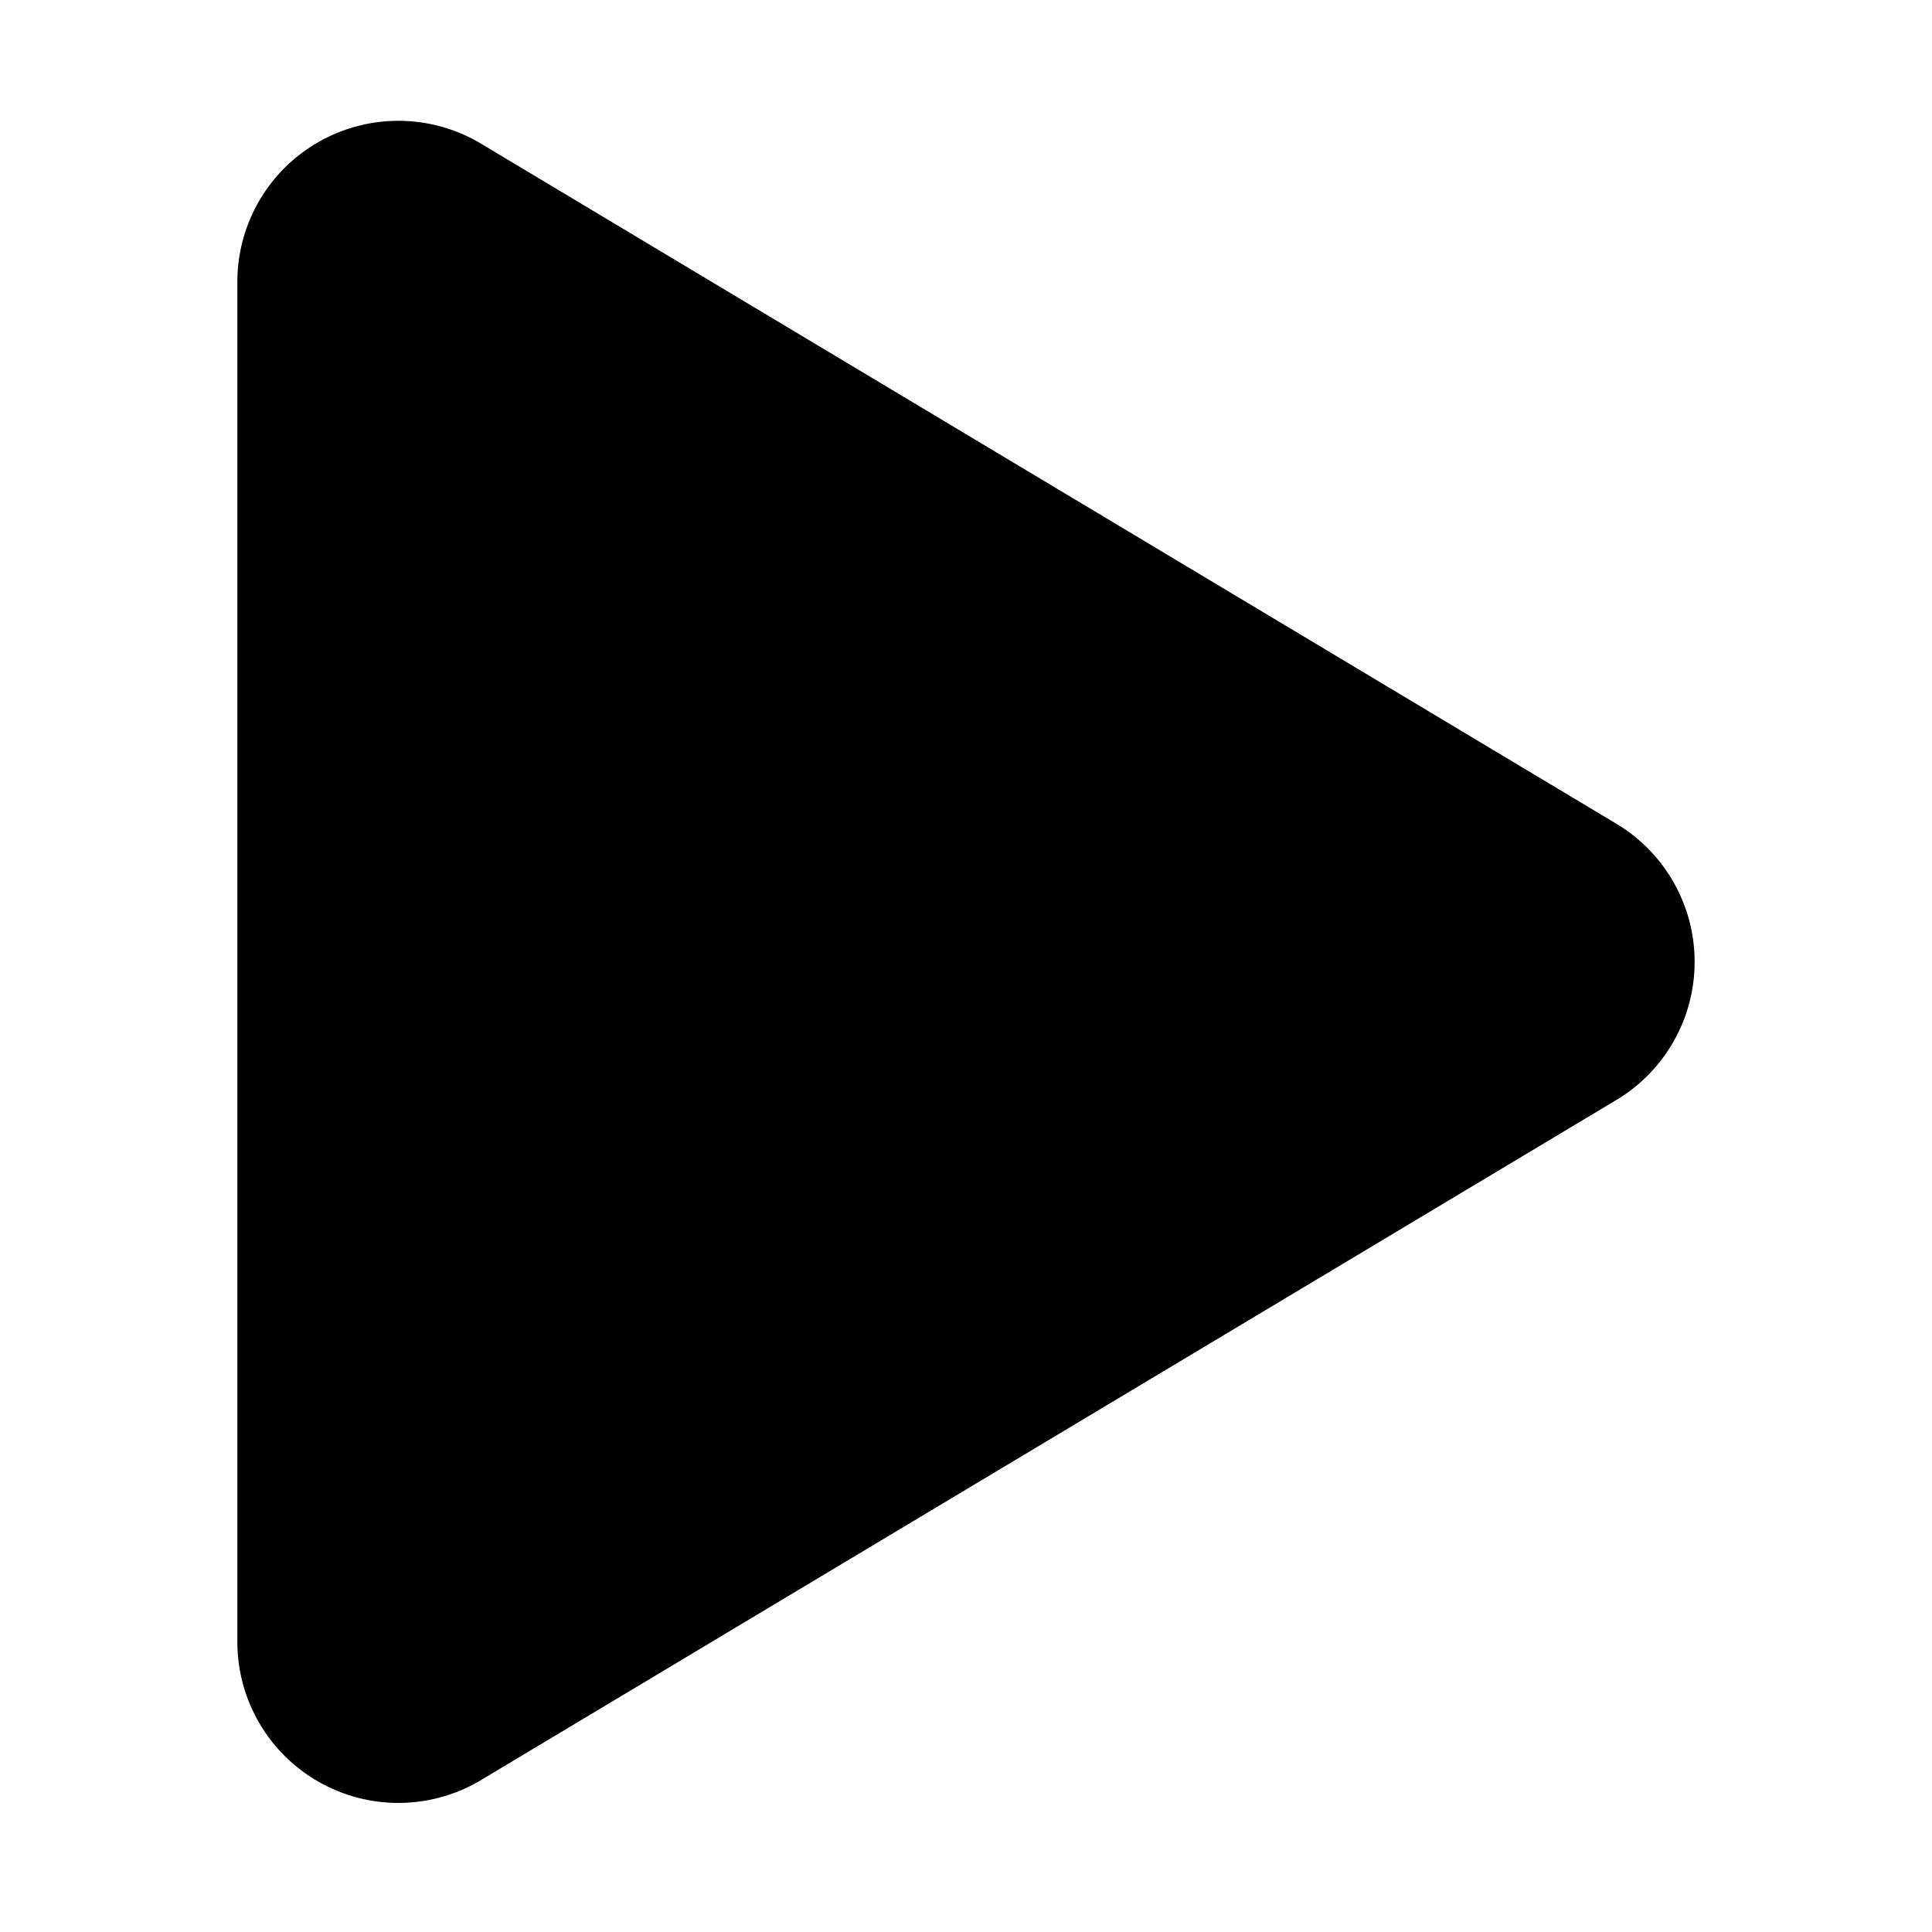
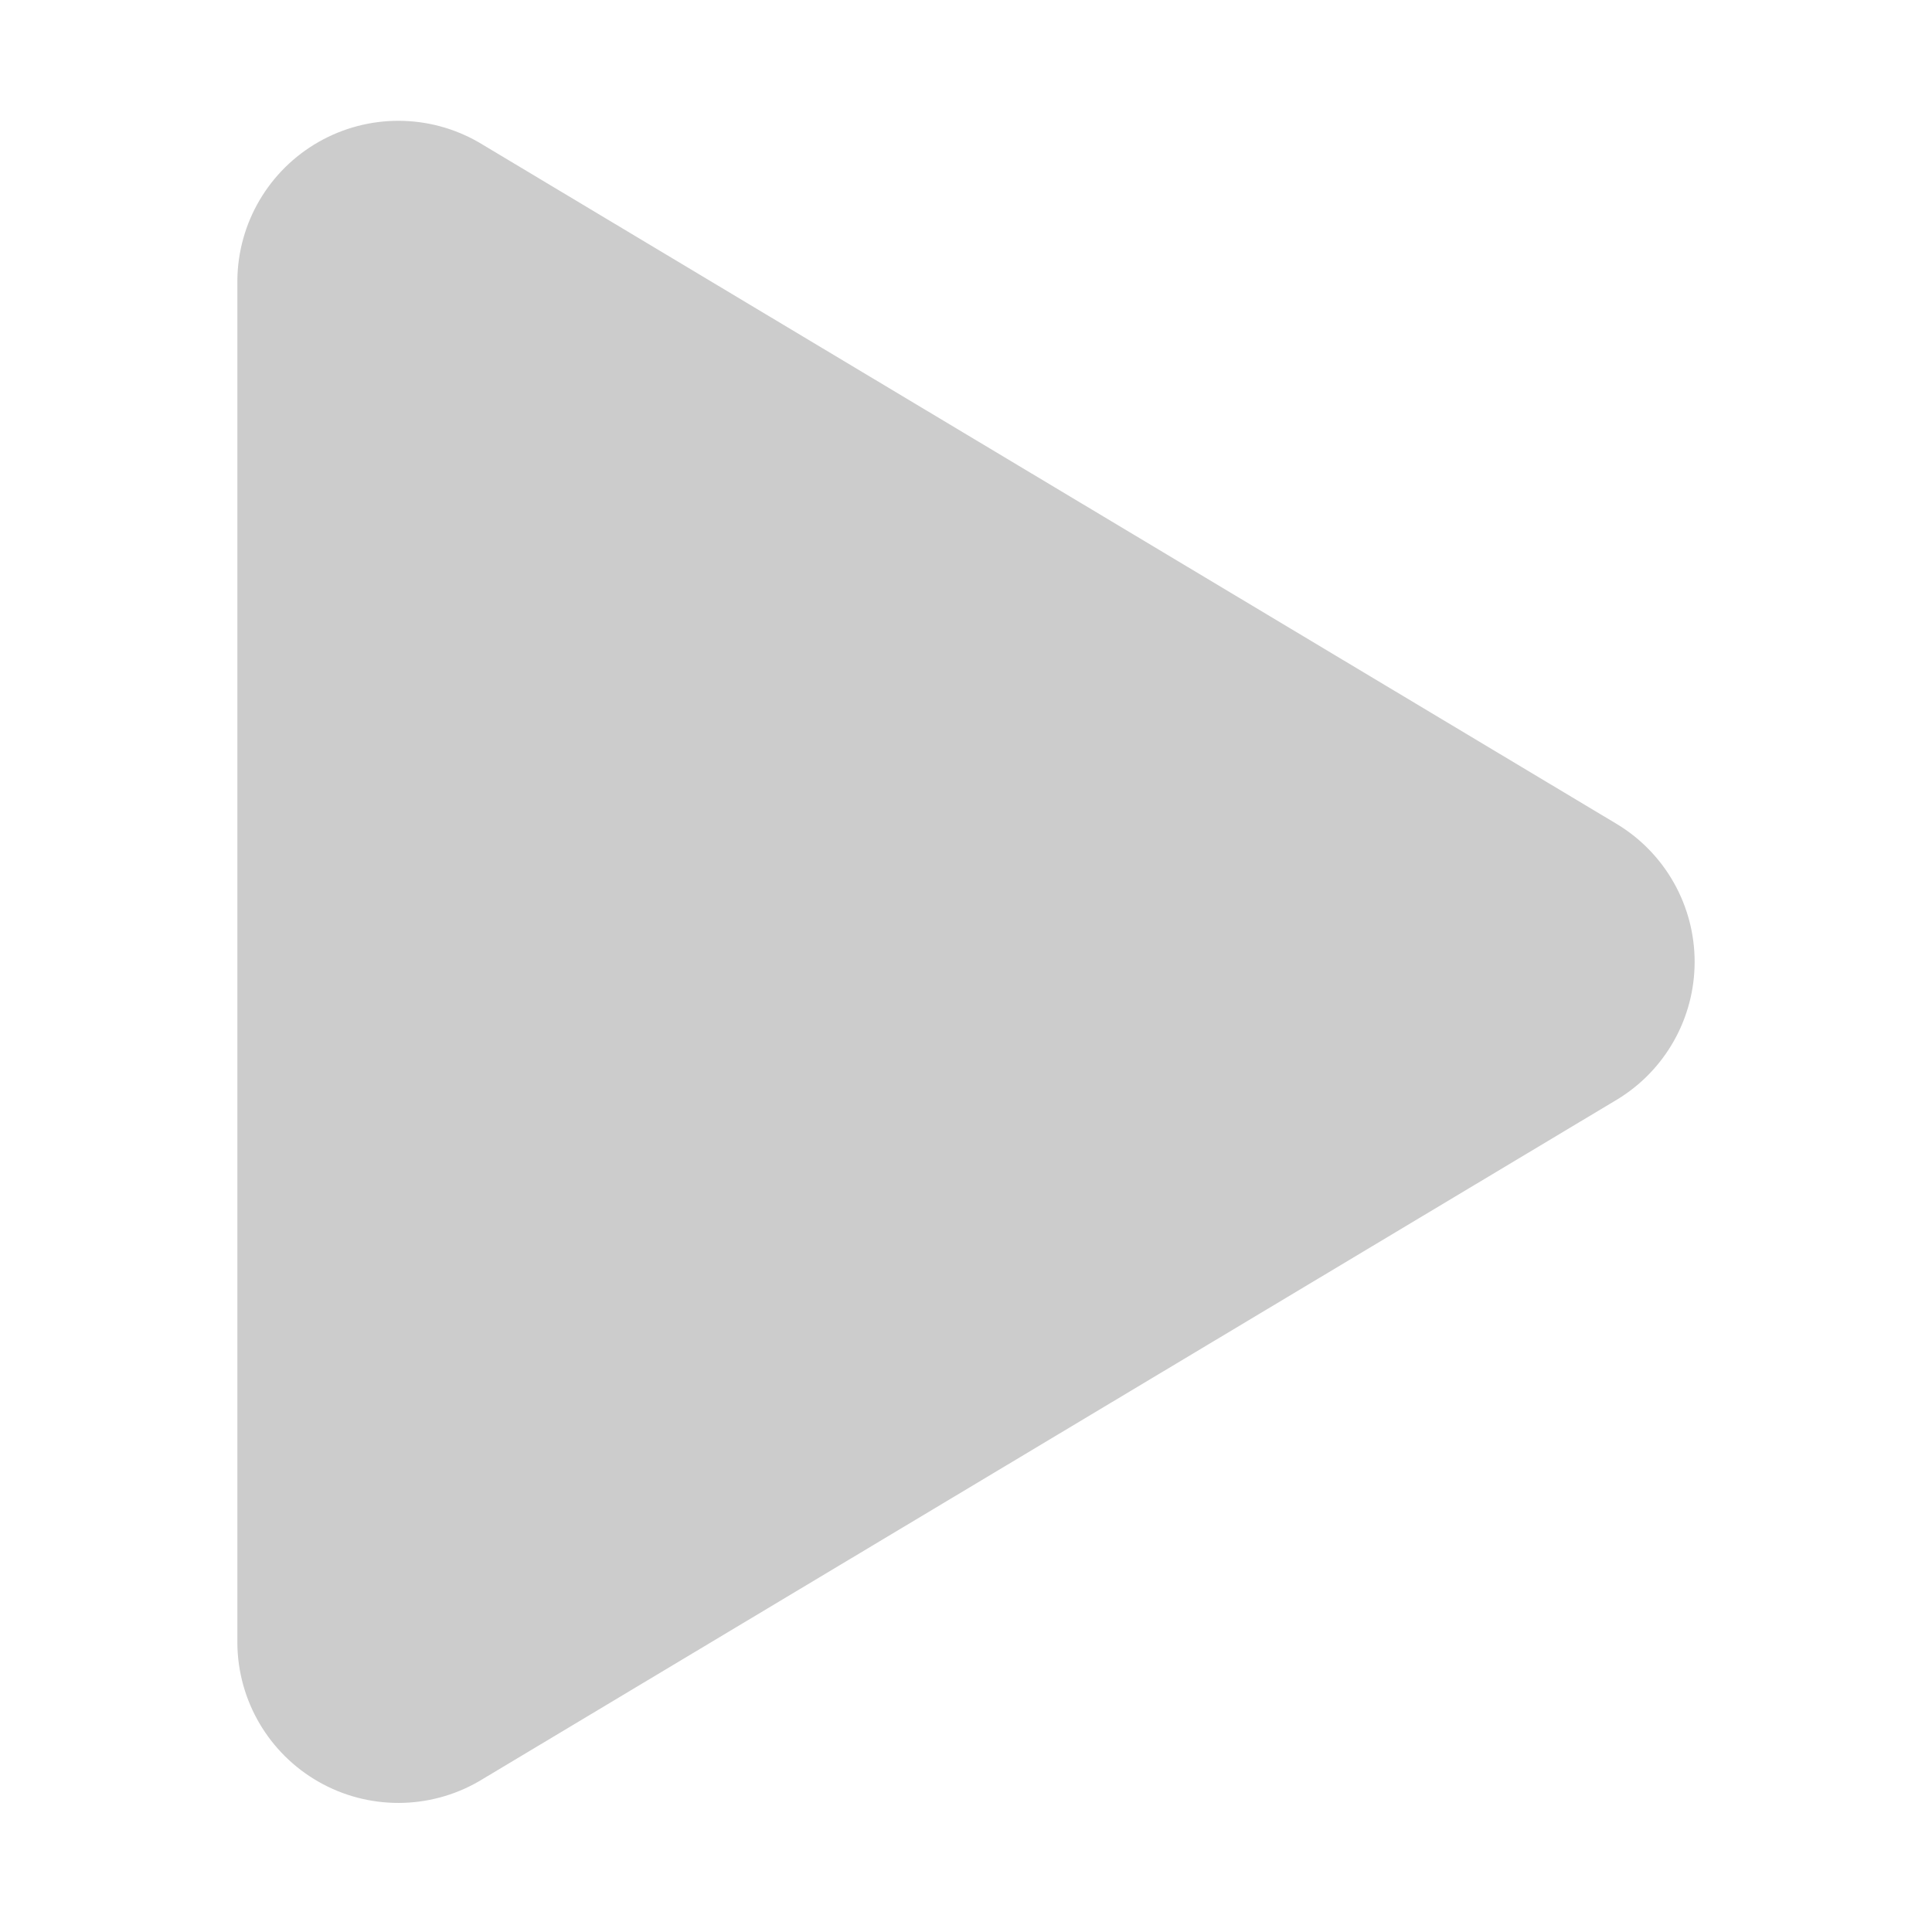
<svg xmlns="http://www.w3.org/2000/svg" width="24" height="24">
  <g>
    <rect fill="none" id="canvas_background" height="402" width="582" y="-1" x="-1" />
  </g>
  <g>
-     <path transform="rotate(90 12,11.94863) " id="svg_1" d="m10.29,3.86l-8.47,14.14a2,2 0 0 0 1.71,3l16.94,0a2,2 0 0 0 1.71,-3l-8.47,-14.14a2,2 0 0 0 -3.42,0z" />
+     <path fill="#ccc" transform="rotate(90 12,11.94863) " id="svg_1" d="m10.29,3.86l-8.47,14.14a2,2 0 0 0 1.71,3l16.94,0a2,2 0 0 0 1.71,-3l-8.47,-14.14a2,2 0 0 0 -3.42,0z" />
  </g>
</svg>
